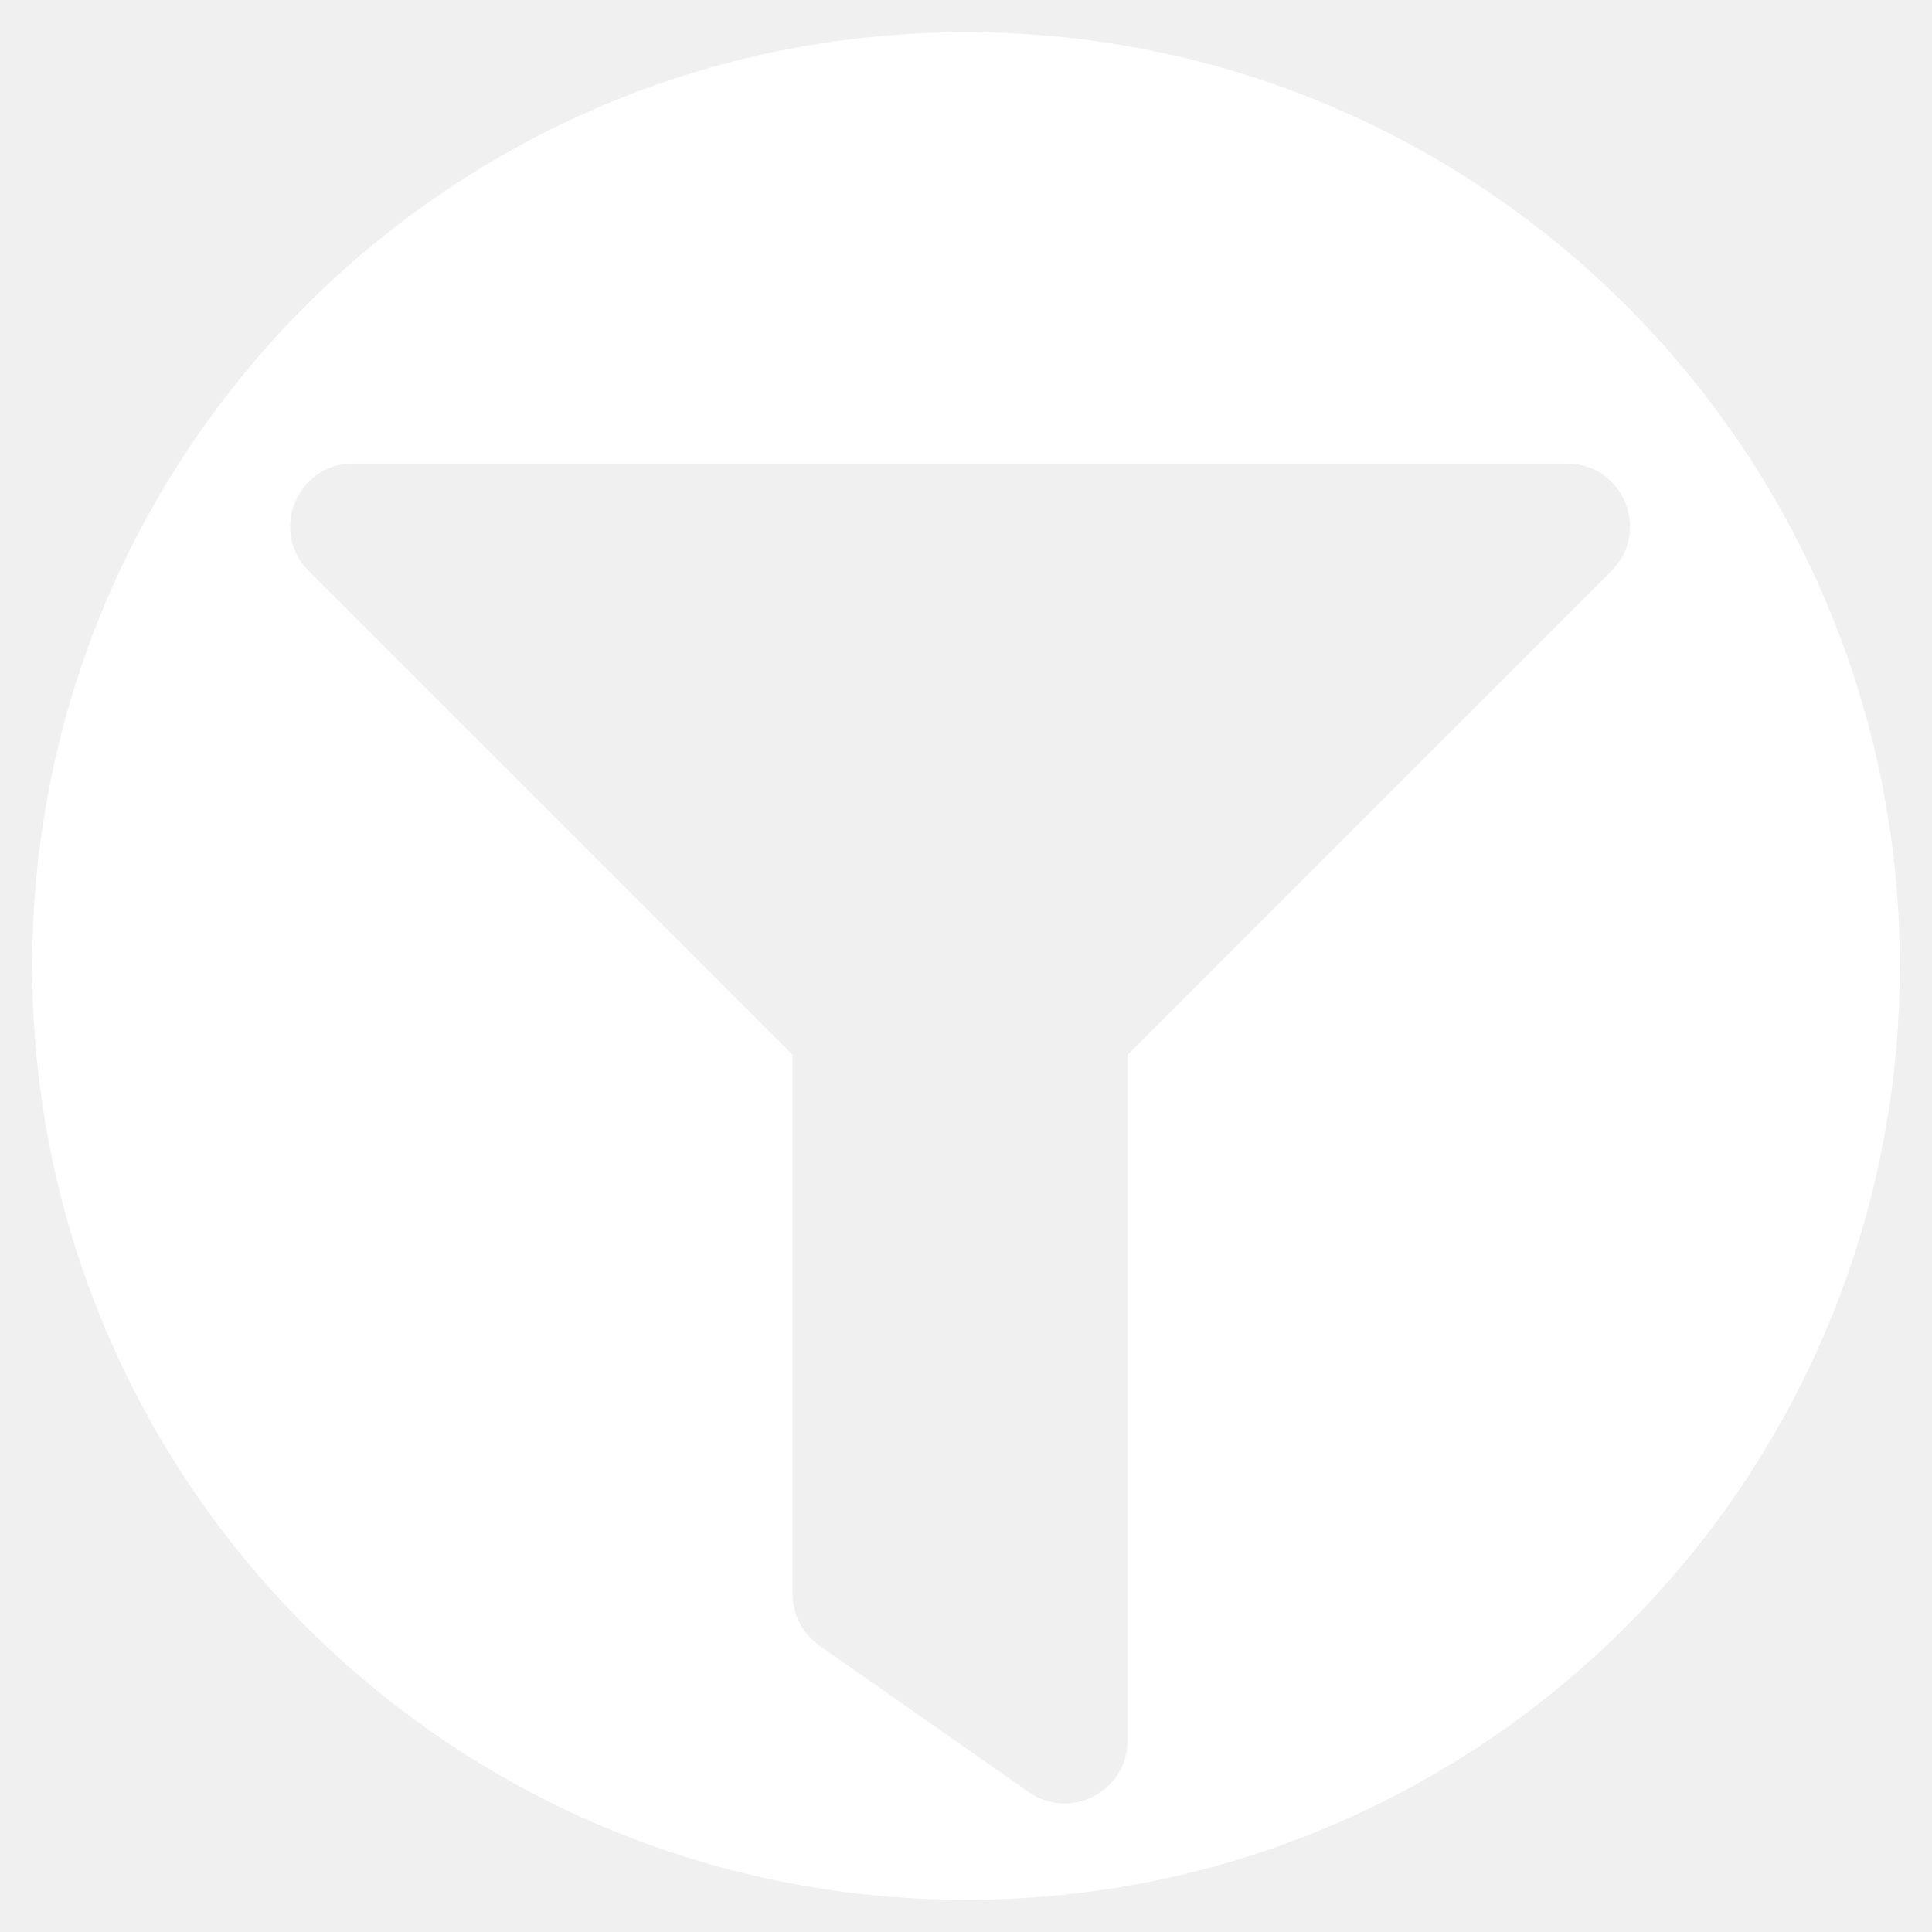
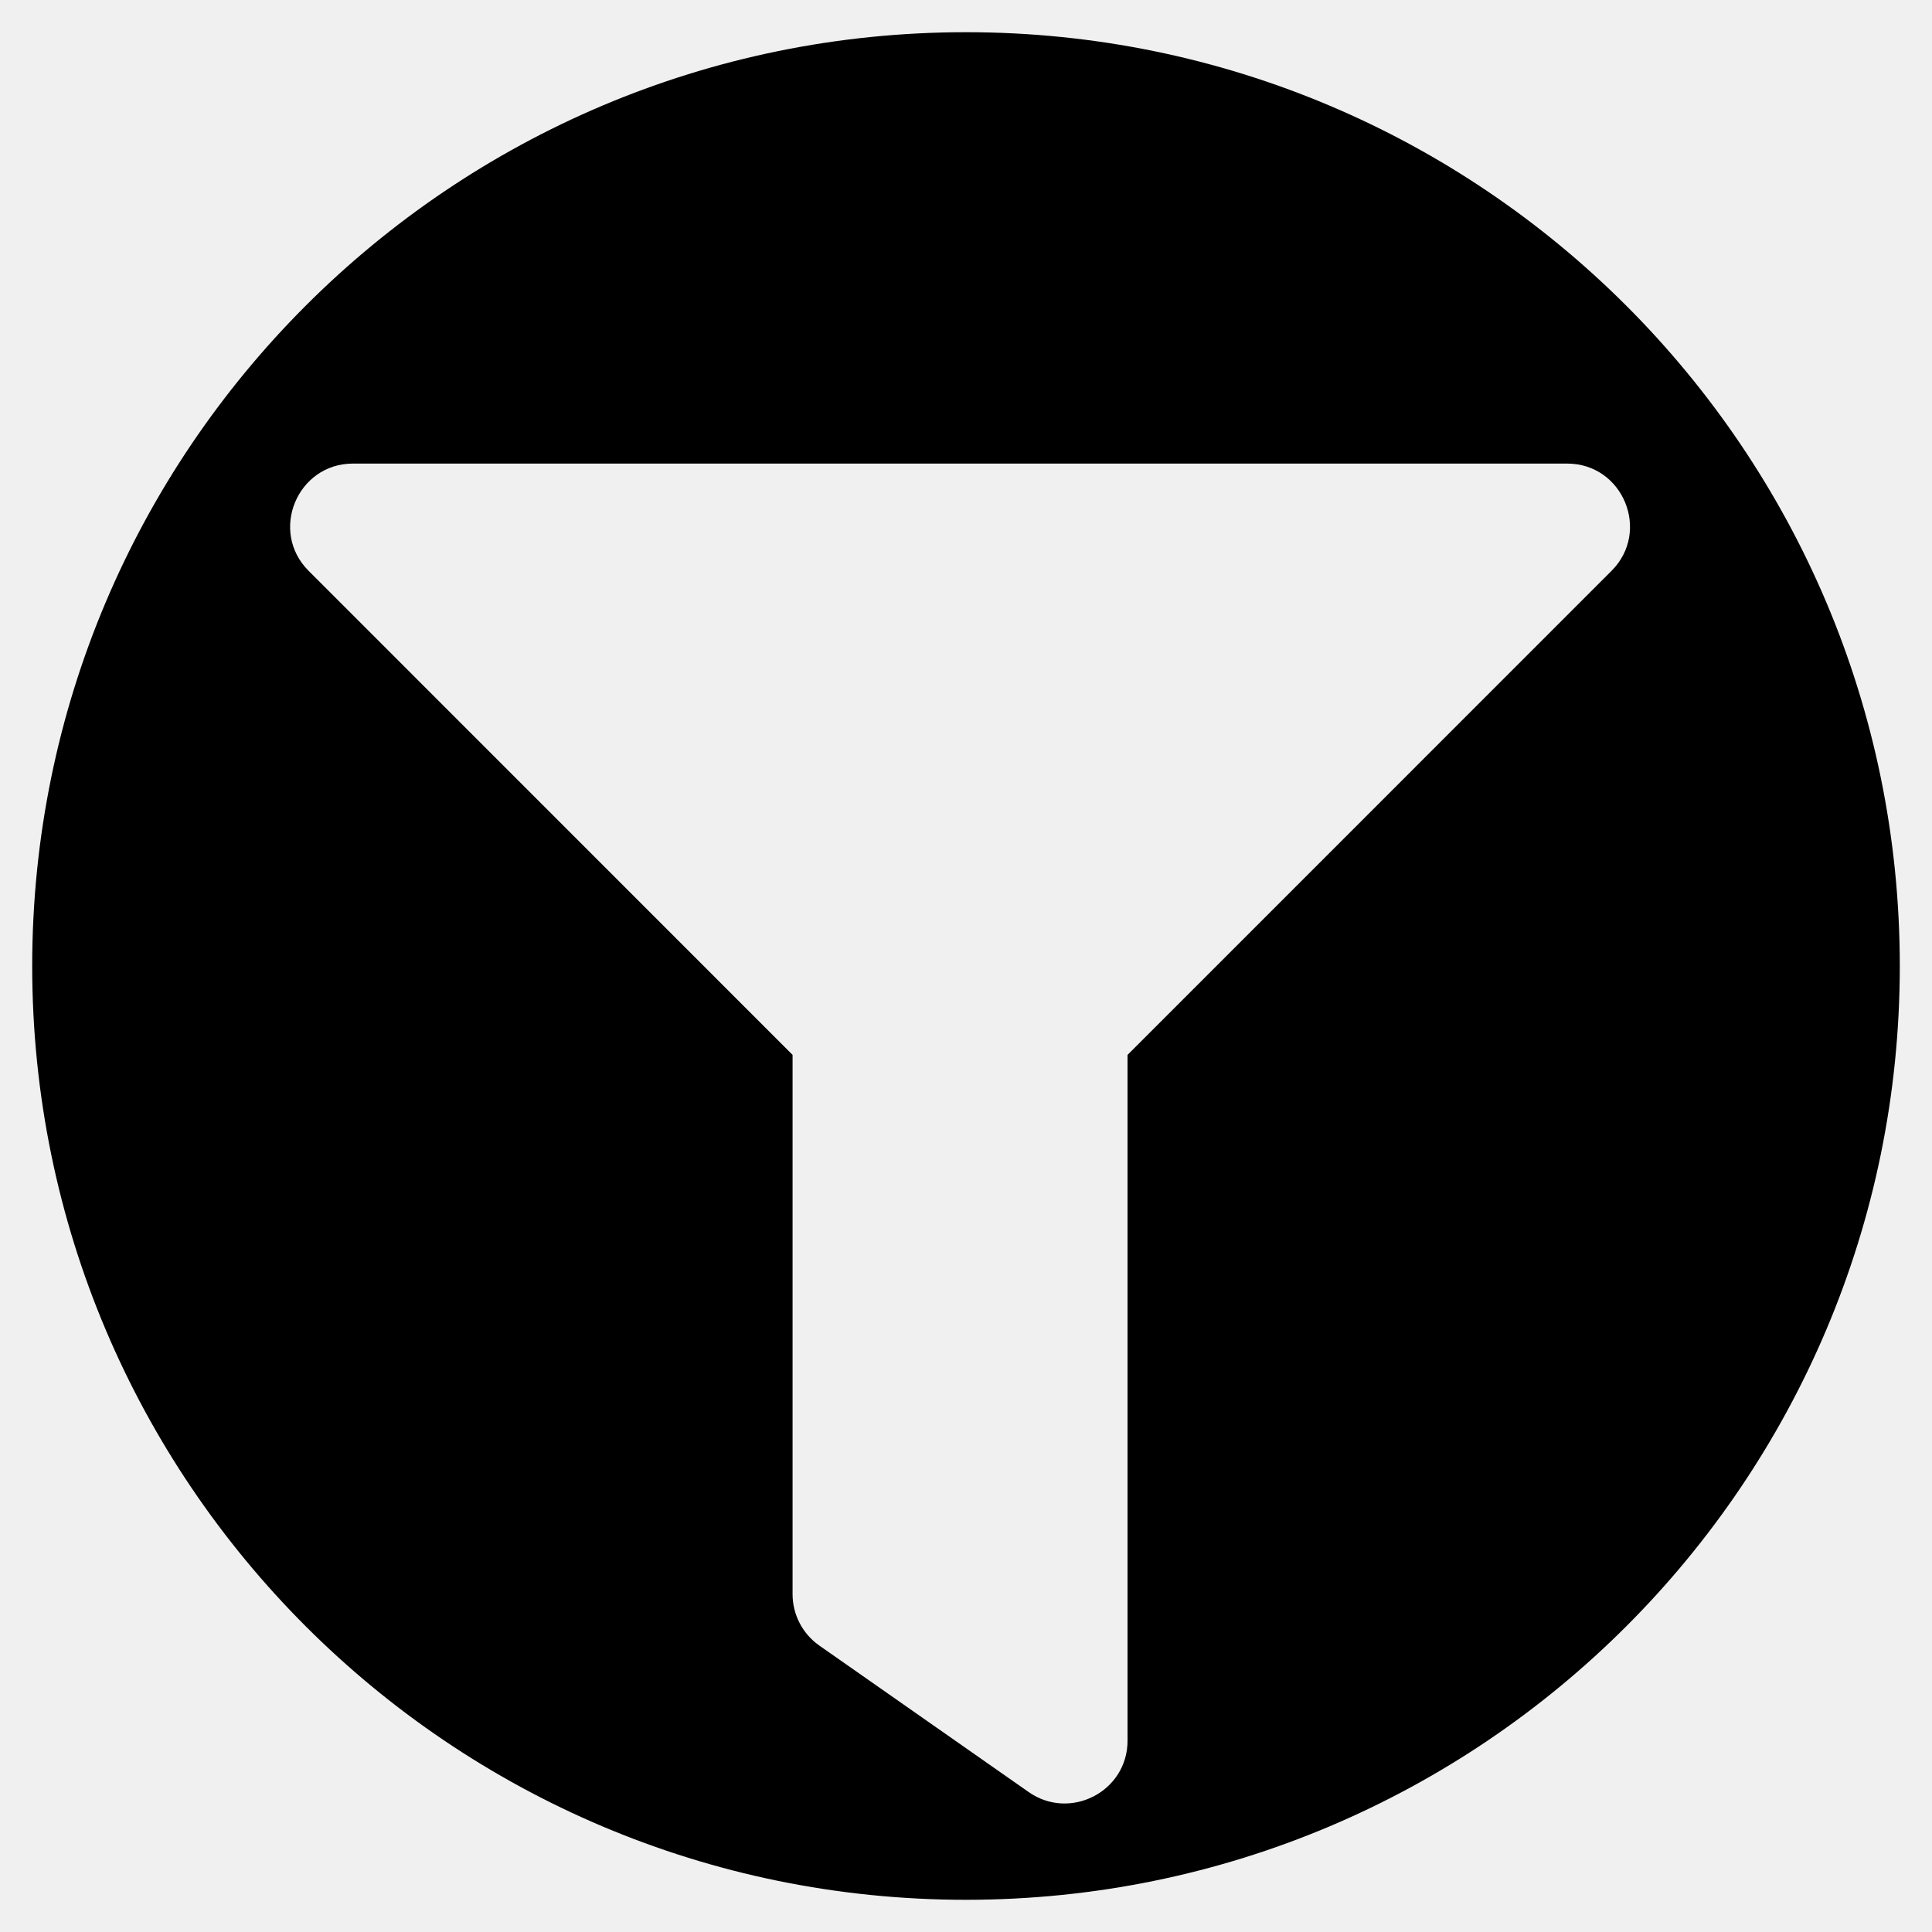
<svg xmlns="http://www.w3.org/2000/svg" viewBox="0 0 600 600">
-   <path fill="#fff" d="M300 10A290 290 0 0 0 10 300a290 290 0 0 0 290 290 290 290 0 0 0 290-290A290 290 0 0 0 300 10zM109.625 143.969h377.066c17.362 0 26.045 21.047 13.793 33.299L350.172 327.6v212.968c0 15.86-17.864 24.96-30.692 15.98l-65.02-45.495a19.509 19.509 0 0 1-8.32-15.98V327.6L95.833 177.268c-12.276-12.277-3.533-33.3 13.793-33.3z" />
+   <path d="M300 10A290 290 0 0 0 10 300a290 290 0 0 0 290 290 290 290 0 0 0 290-290A290 290 0 0 0 300 10zM109.625 143.969h377.066c17.362 0 26.045 21.047 13.793 33.299L350.172 327.6v212.968c0 15.86-17.864 24.96-30.692 15.98l-65.02-45.495a19.509 19.509 0 0 1-8.32-15.98V327.6L95.833 177.268c-12.276-12.277-3.533-33.3 13.793-33.3z" />
</svg>
